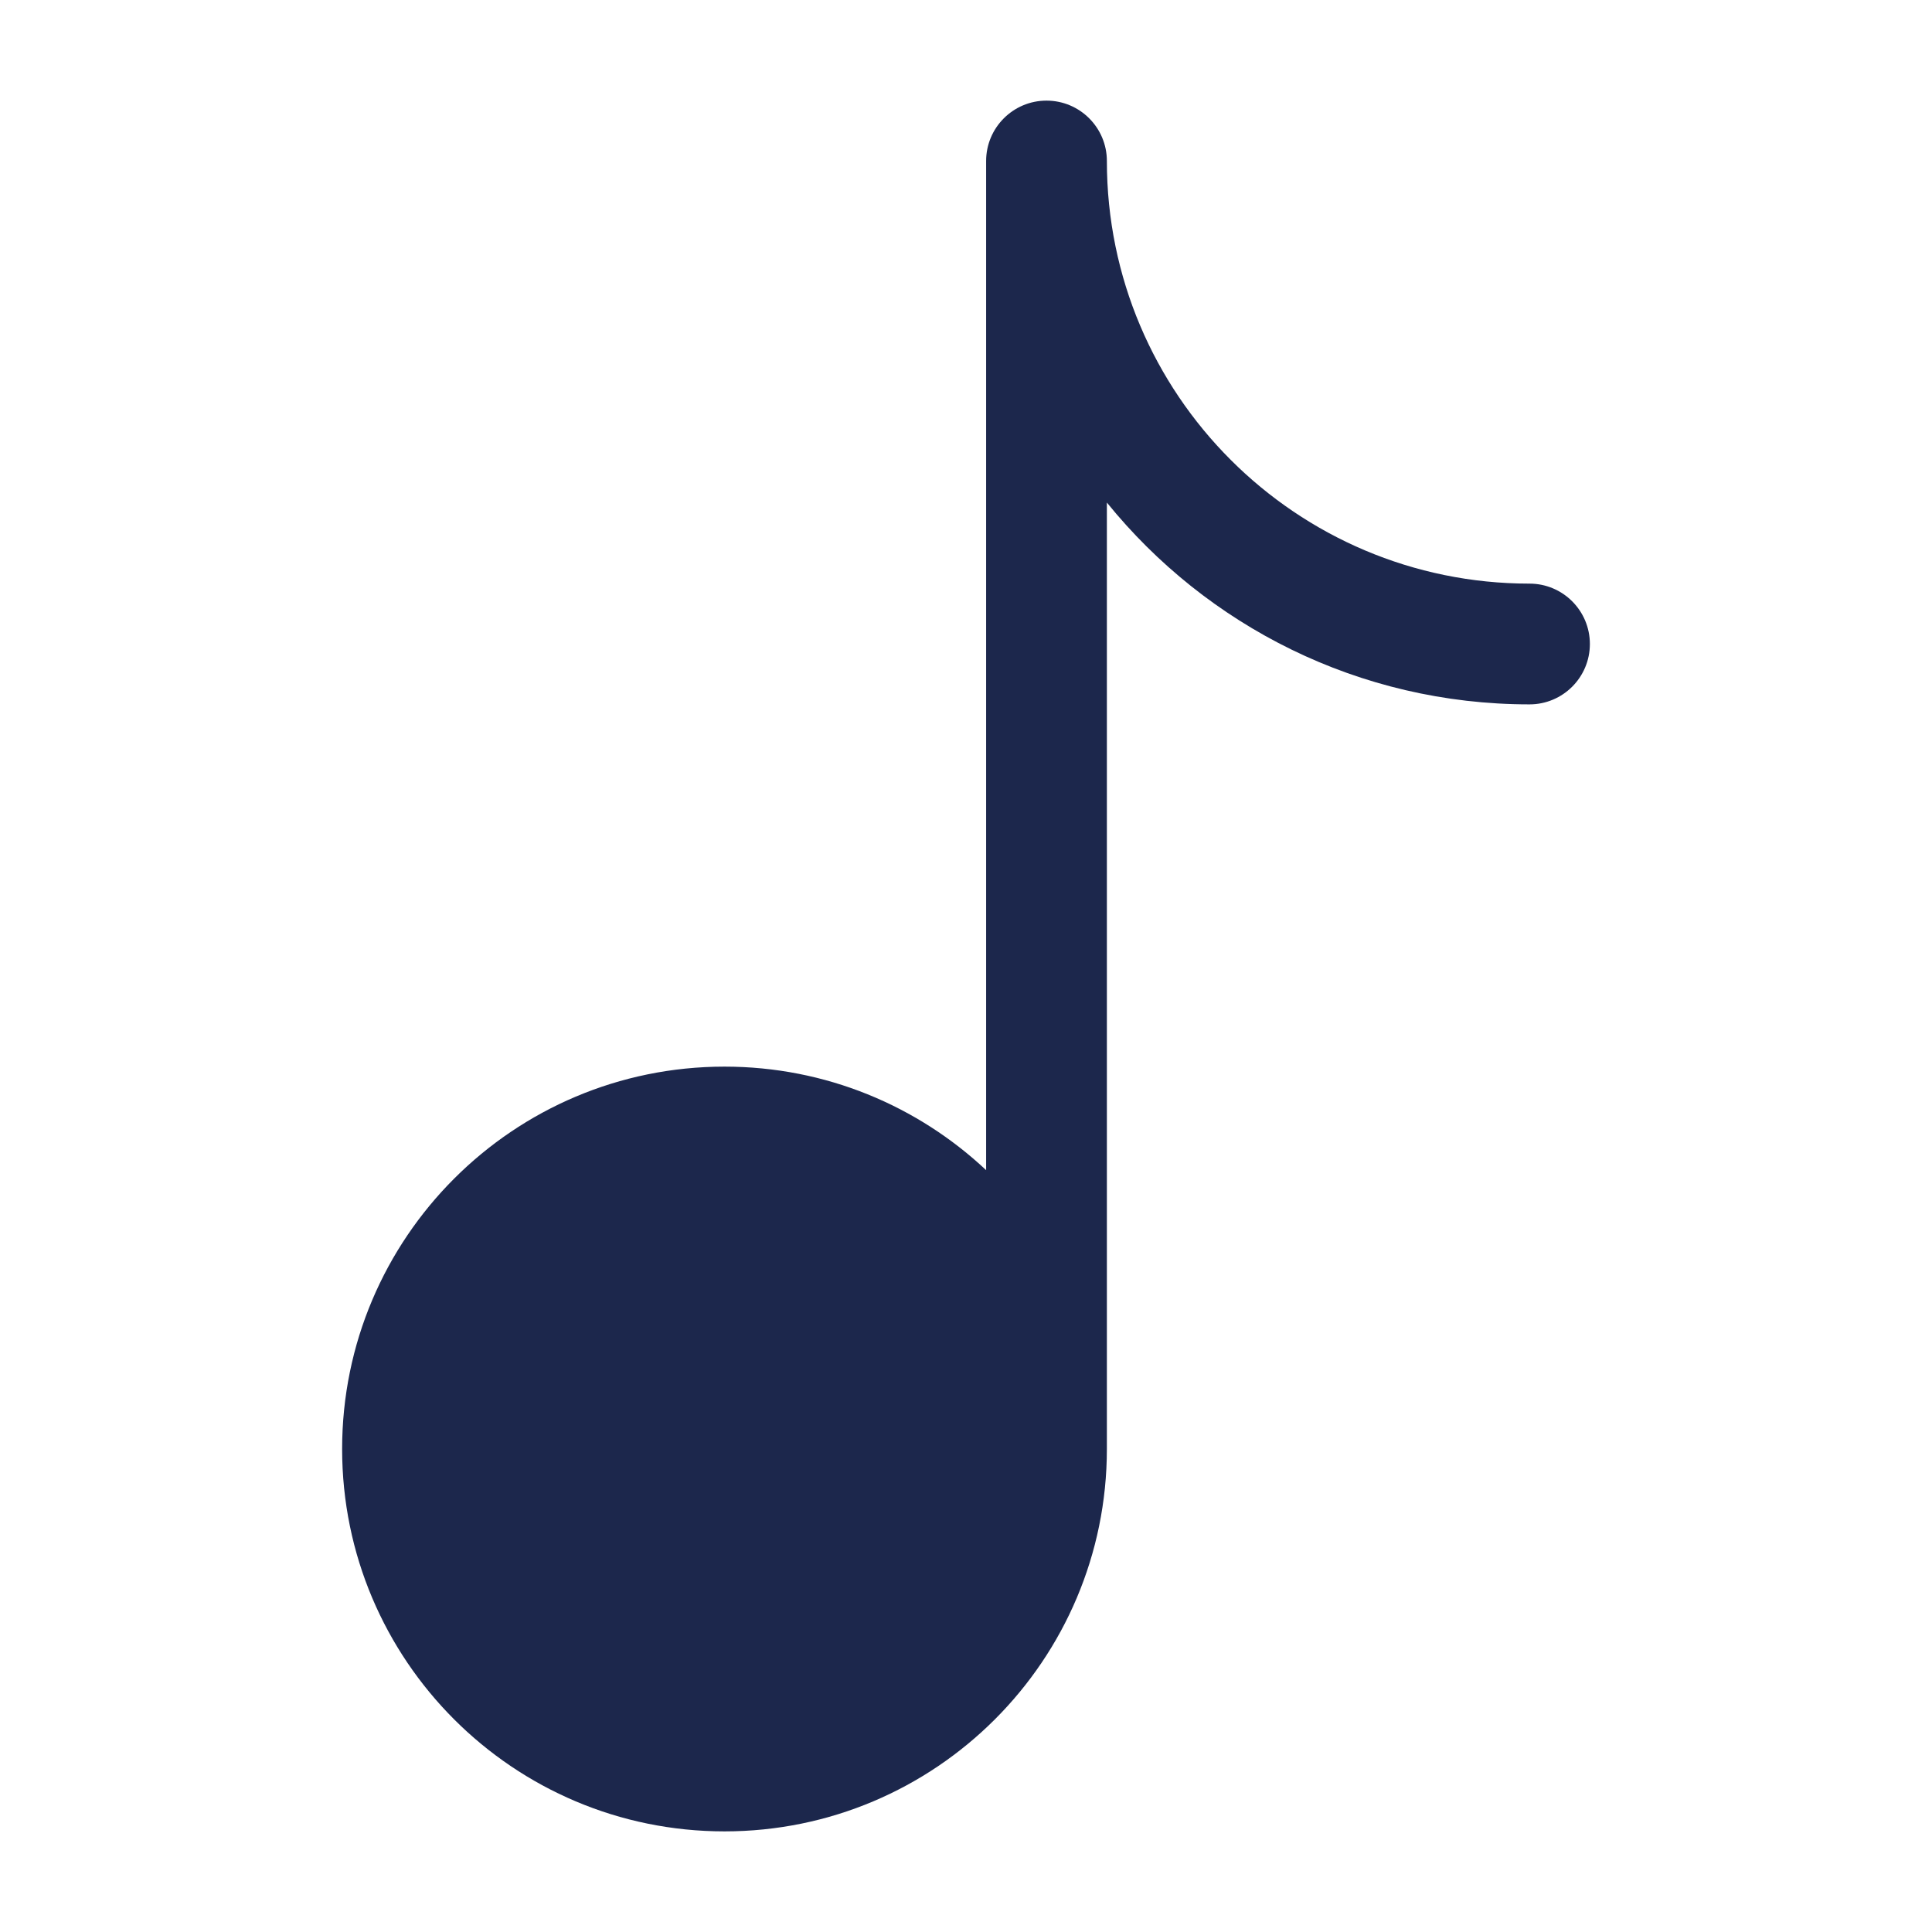
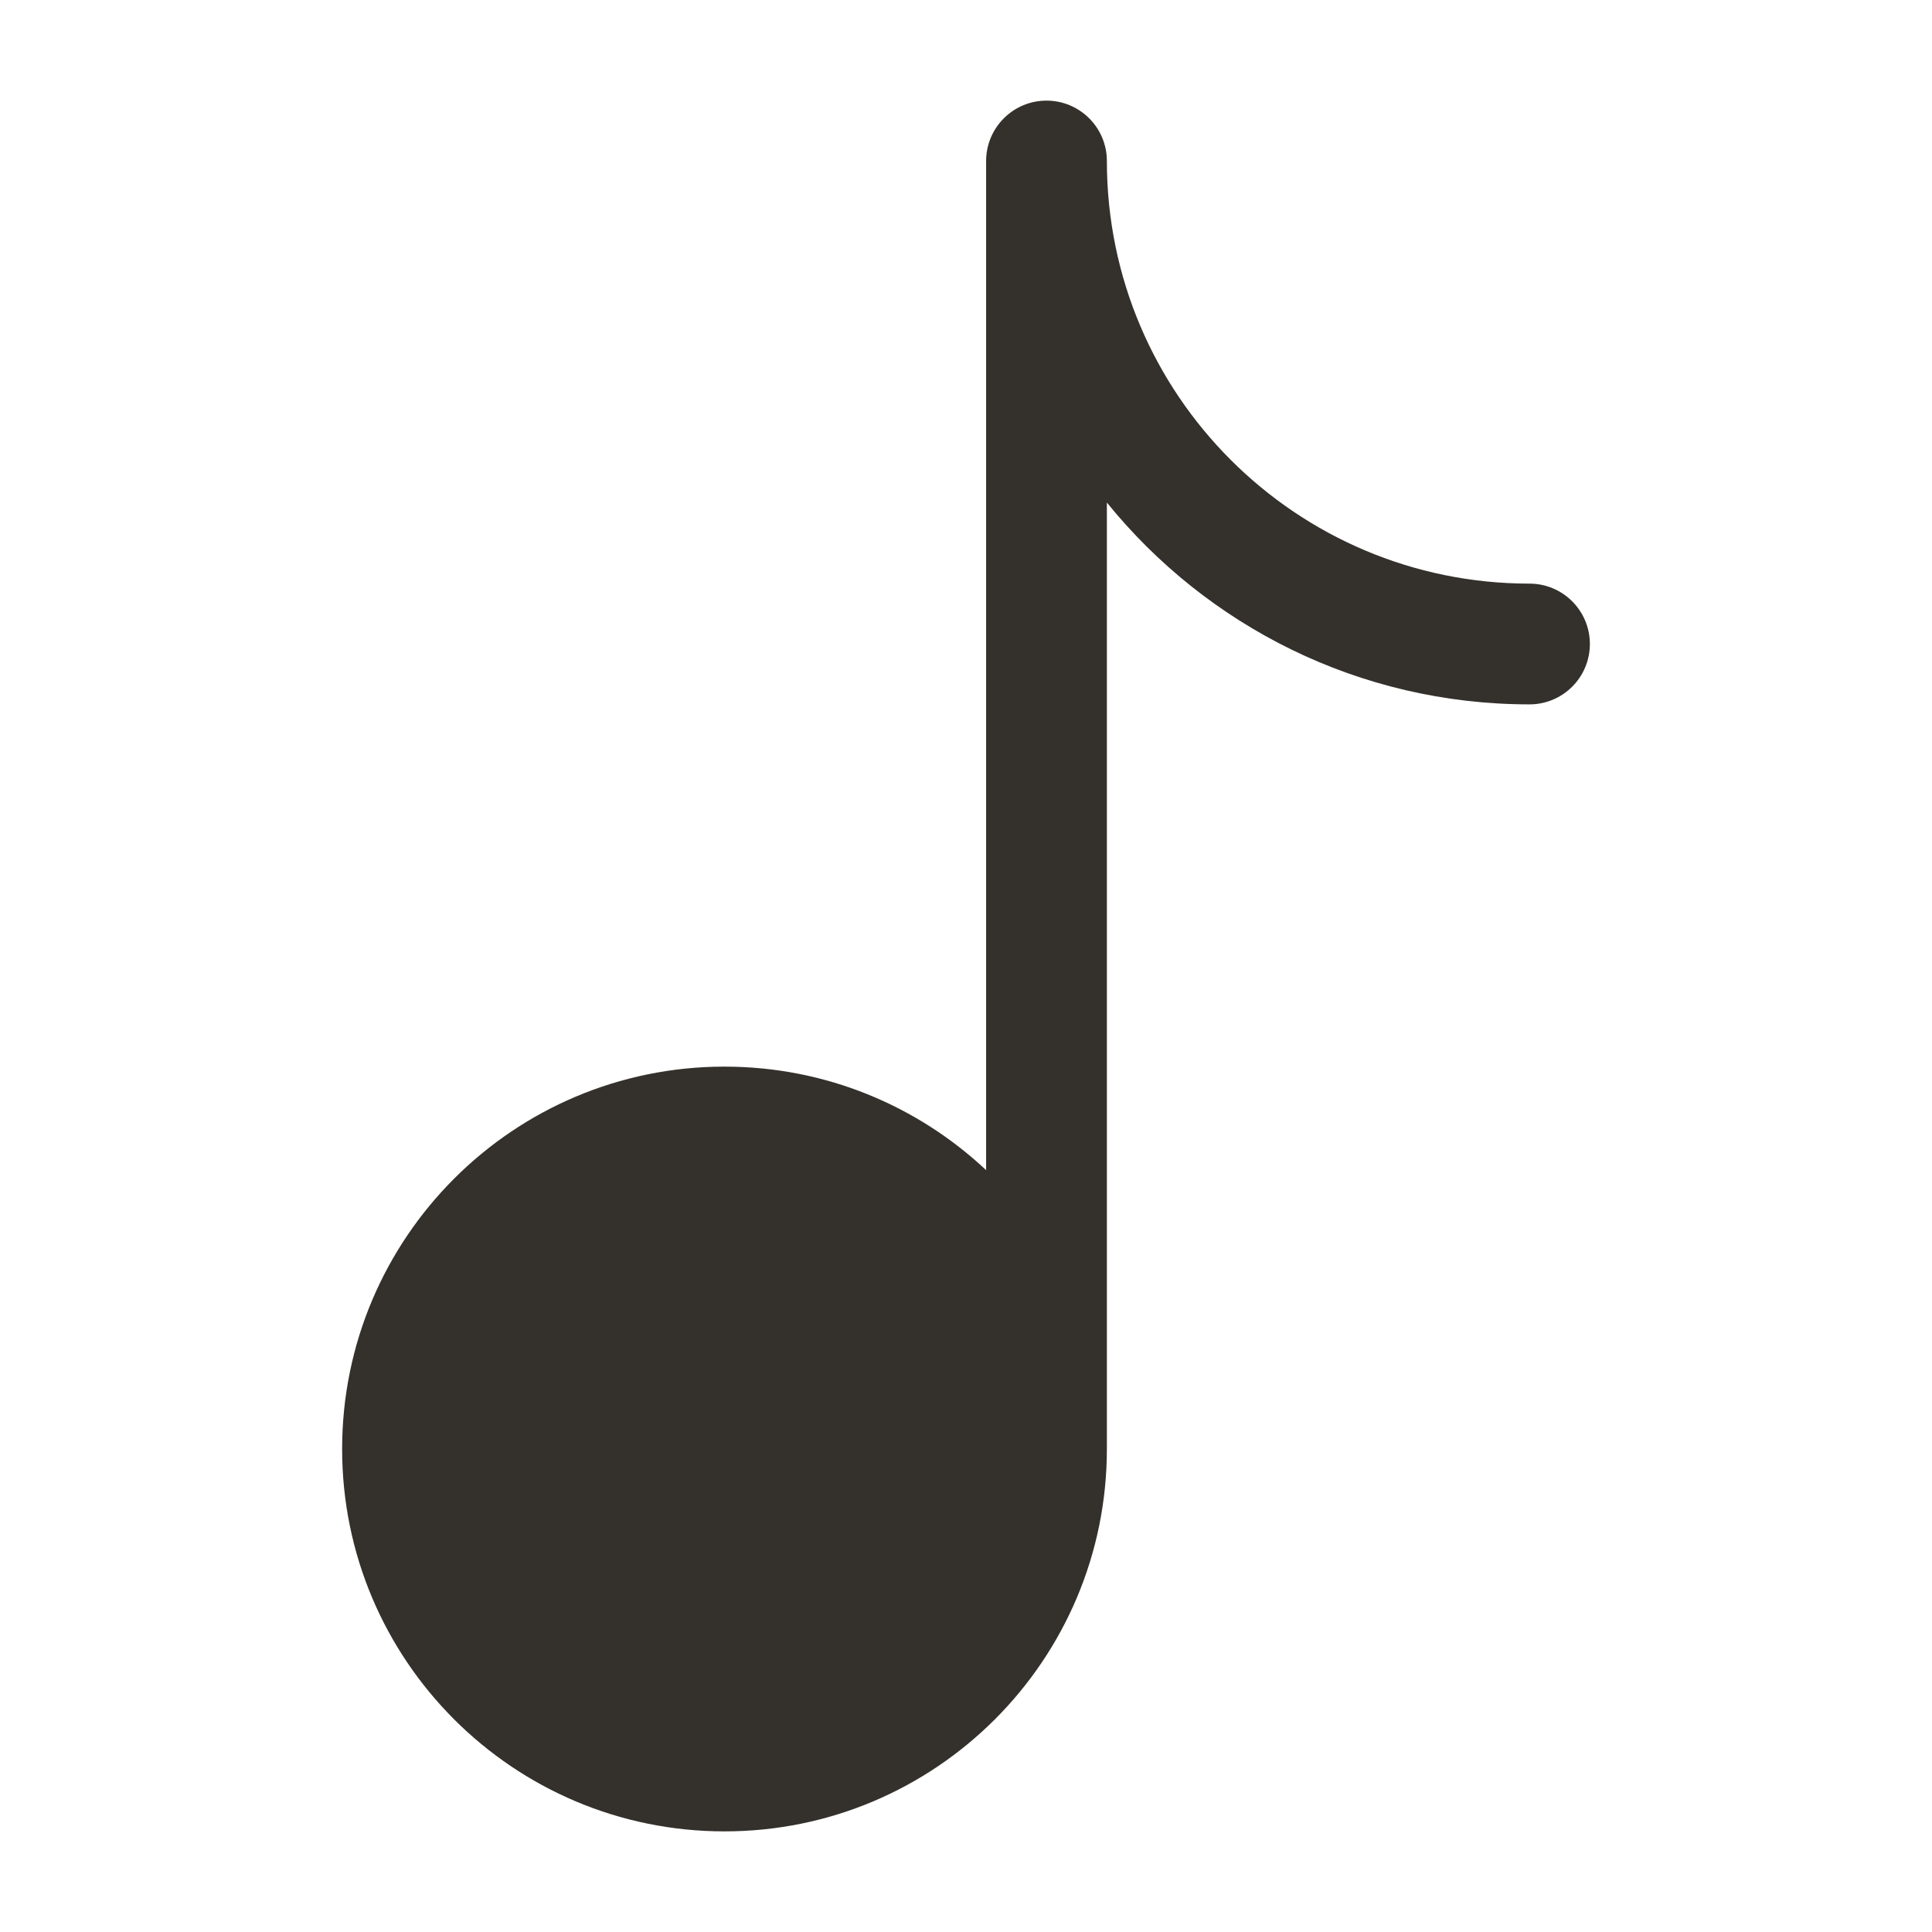
<svg xmlns="http://www.w3.org/2000/svg" width="800px" height="800px" viewBox="0 0 24 24" fill="none">
-   <path d="M13.75 2C13.75 1.586 13.414 1.25 13 1.25C12.586 1.25 12.25 1.586 12.25 2V14.536C11.4 13.738 10.257 13.25 9 13.25C6.377 13.25 4.25 15.377 4.25 18C4.25 20.623 6.377 22.75 9 22.75C11.623 22.75 13.75 20.623 13.75 18V6.243C14.988 7.772 16.88 8.75 19 8.75C19.414 8.75 19.75 8.414 19.75 8C19.75 7.586 19.414 7.25 19 7.25C16.101 7.25 13.75 4.899 13.75 2Z" fill="#1C274C" />
+   <path d="M13.75 2C13.75 1.586 13.414 1.25 13 1.25C12.586 1.25 12.25 1.586 12.25 2V14.536C11.4 13.738 10.257 13.25 9 13.25C6.377 13.25 4.25 15.377 4.25 18C4.25 20.623 6.377 22.75 9 22.75C11.623 22.75 13.75 20.623 13.75 18V6.243C14.988 7.772 16.88 8.75 19 8.75C19.414 8.75 19.75 8.414 19.75 8C19.75 7.586 19.414 7.25 19 7.25C16.101 7.25 13.75 4.899 13.75 2Z" fill="#34312C" />
</svg>
